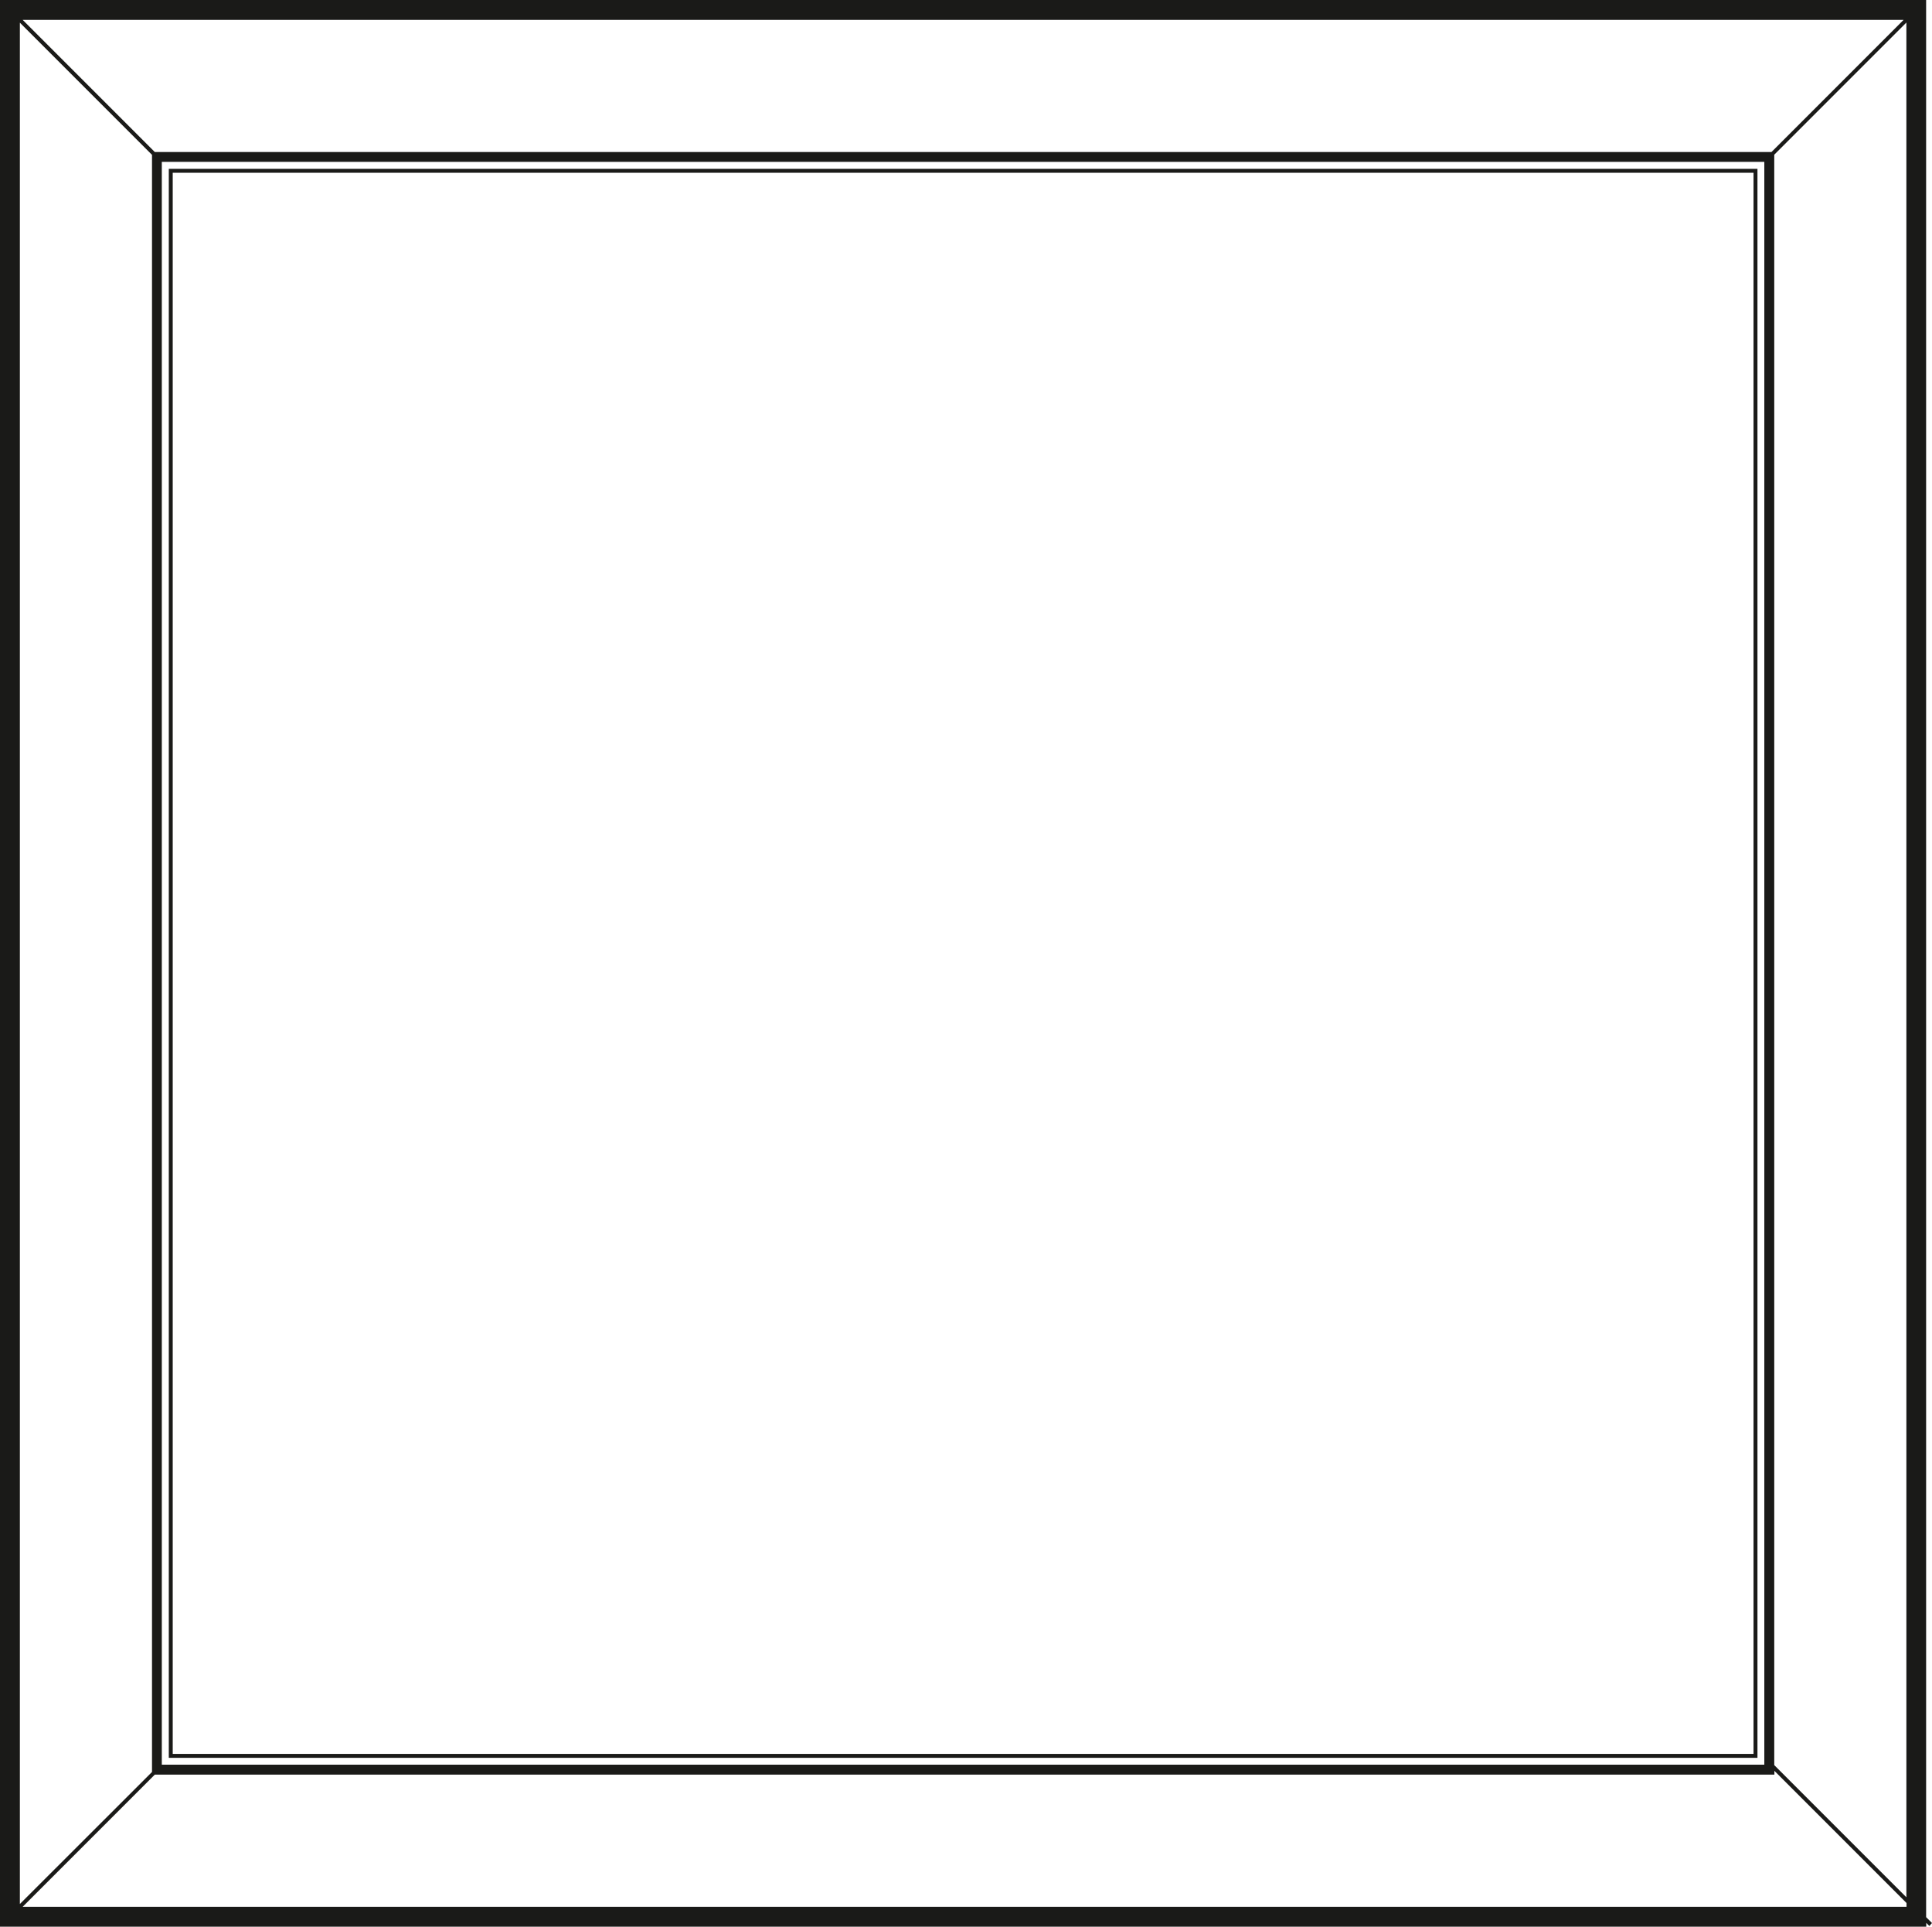
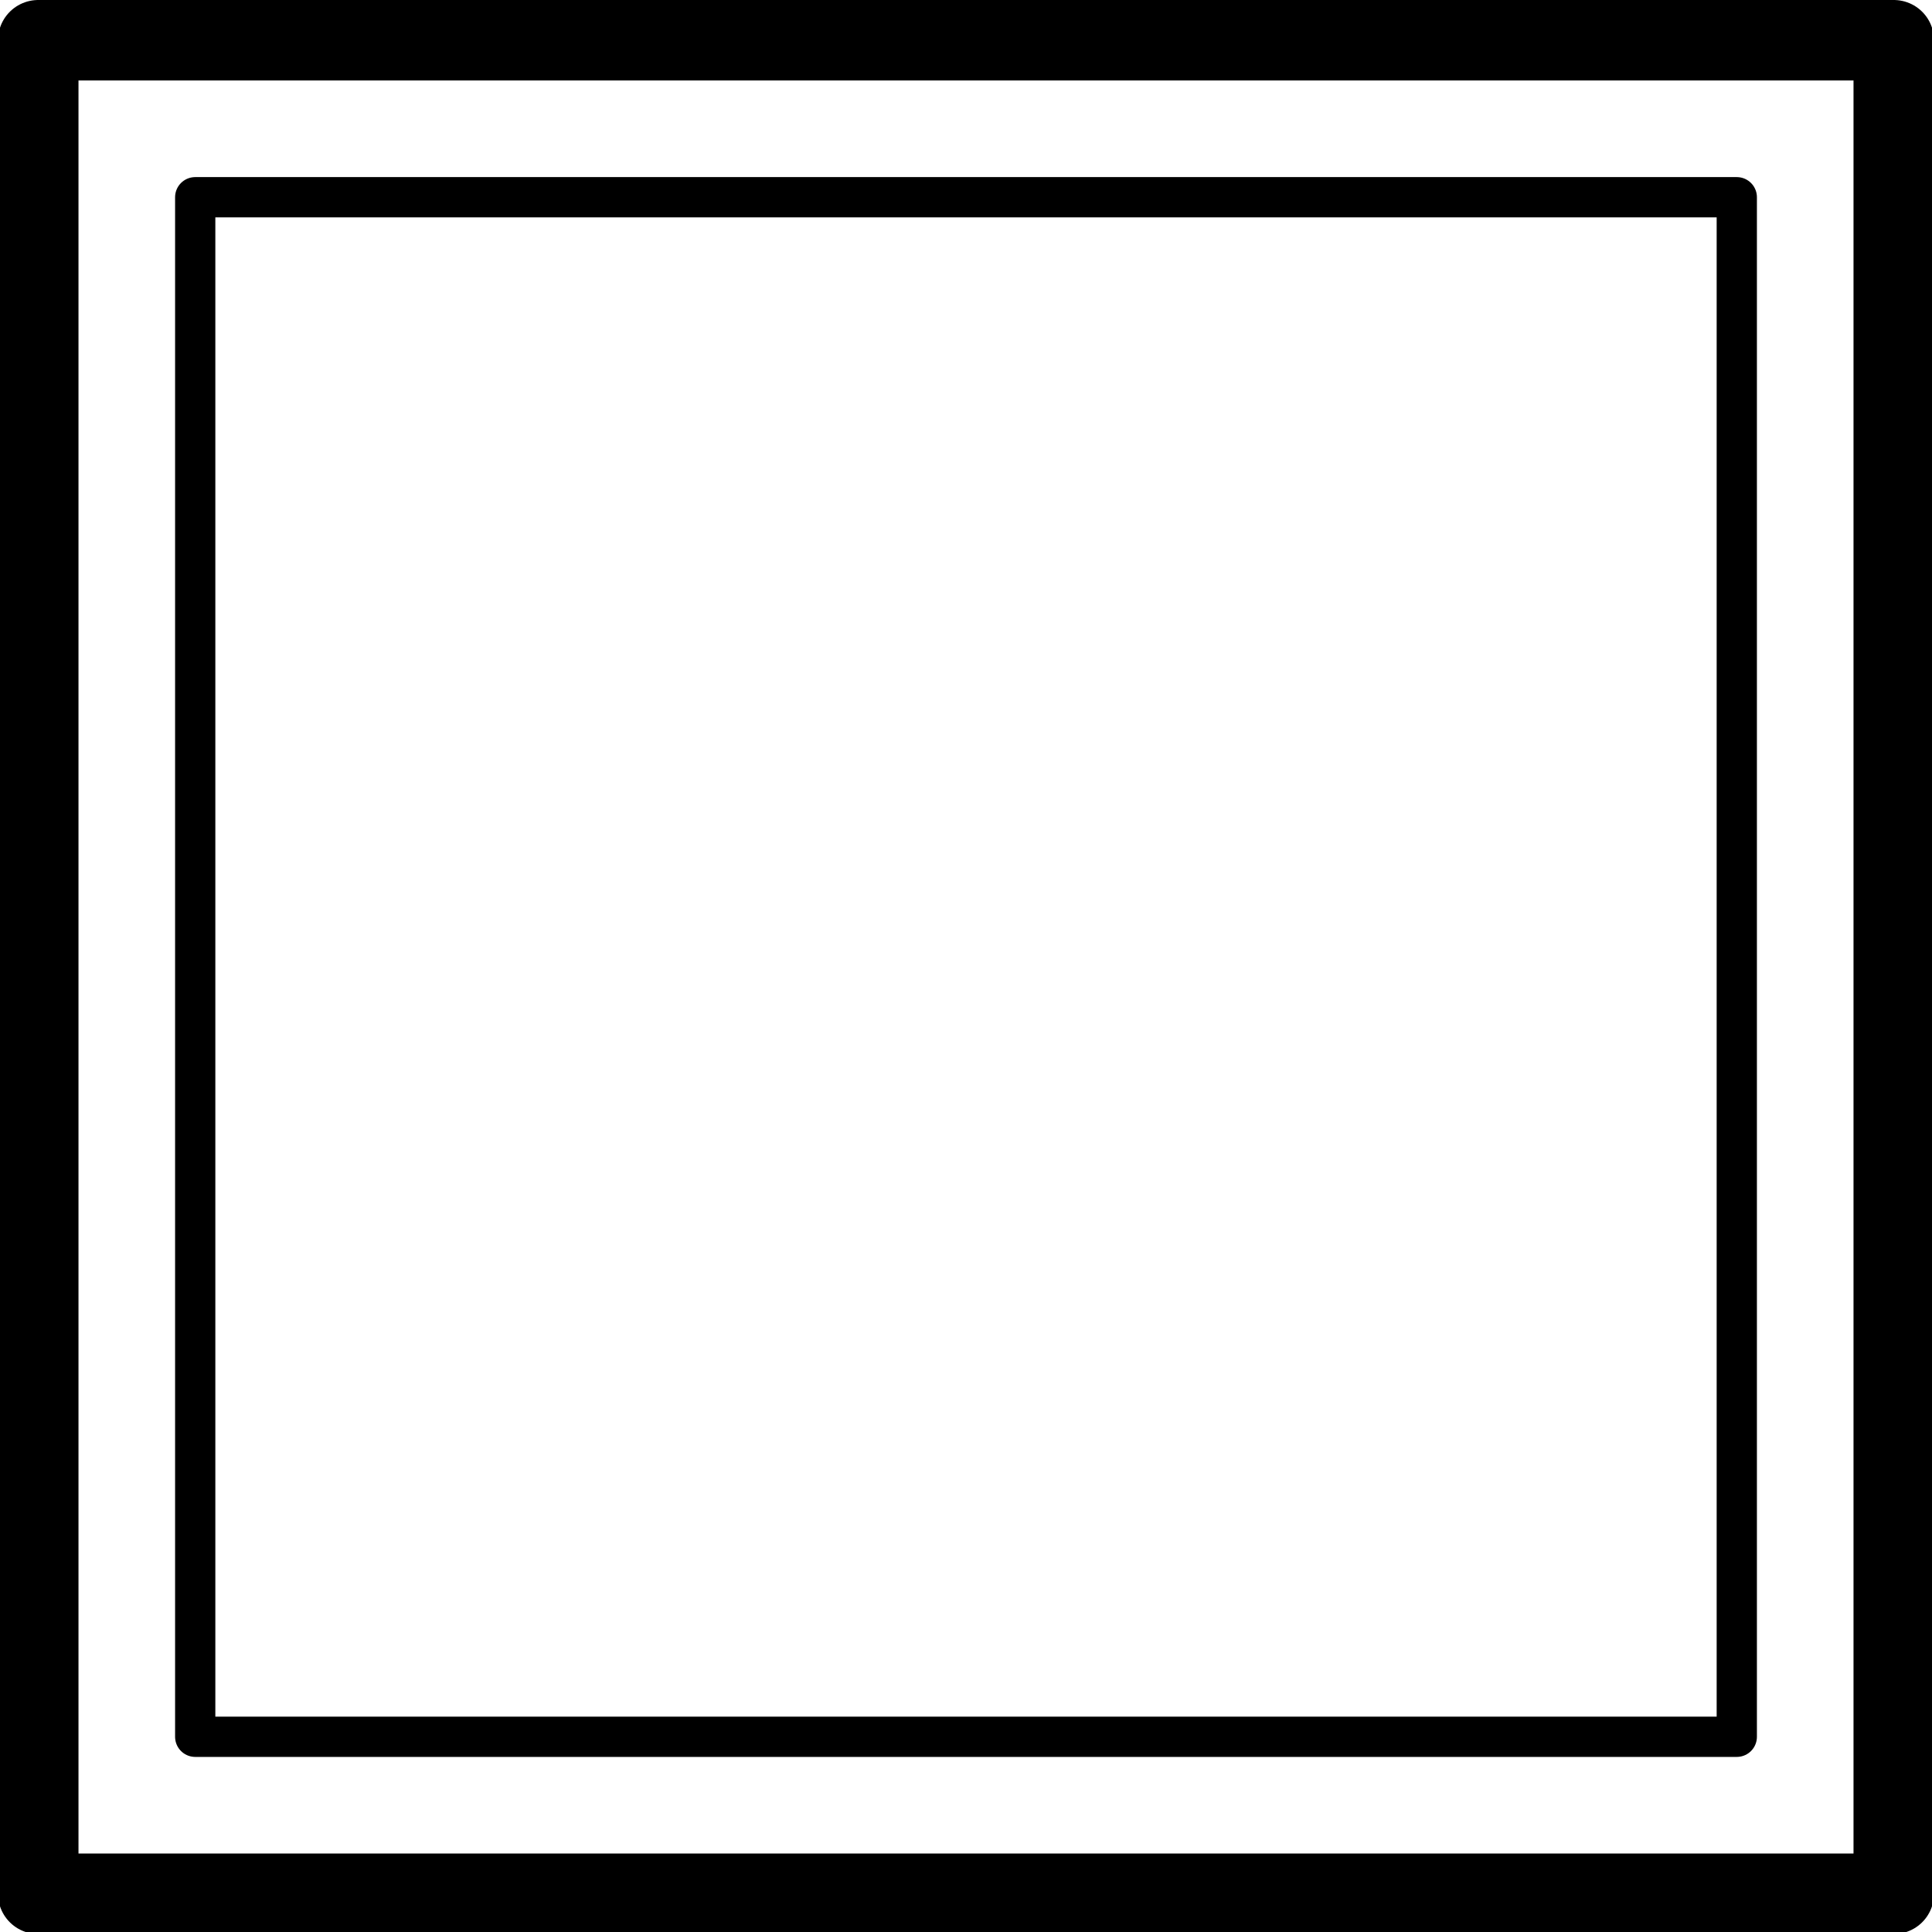
- <svg xmlns="http://www.w3.org/2000/svg" version="1.1" id="Layer_1" x="0px" y="0px" viewBox="0 0 1380.3 1376.2" style="enable-background:new 0 0 1380.3 1376.2;" xml:space="preserve">
-   <style type="text/css">
- 	.st0{fill:#1A1A18;}
- </style>
-   <g>
-     <path class="st0" d="M1380.3,1373.6l-4.2-4.2V0H0v1376.2h1376.2v-2.7l2.2,2.2L1380.3,1373.6z M110.5,108.5L16.2,14.2H1360   l-94.4,94.4H110.5z M1260.5,115.6v1144.9H115.6V115.6H1260.5z M14.2,1360V16.2l94.4,94.4v1155.1L14.2,1360z M1267.6,110.5   l94.4-94.4v1339.1l-94.4-94.4V110.5z M1362,1362H16.2l94.4-94.4h1157.1v-2.7l94.4,94.4V1362z" />
-     <path class="st0" d="M1255.6,120.6h-1135v1135h1135V120.6z M1252.8,1252.8H123.4V123.4h1129.4V1252.8z" />
+ <svg xmlns="http://www.w3.org/2000/svg" width="960px" height="960px" viewBox="0 0 960 960" version="1.1">
+   <g id="floalt_panel/icon" stroke="none" stroke-width="1" fill="none" fill-rule="evenodd" stroke-linejoin="round">
+     <rect id="Rectangle" stroke="#000000" stroke-width="40" x="19" y="20" width="922" height="921" />
+     <rect id="Rectangle" stroke="#000000" stroke-width="20" x="97" y="98" width="766" height="765" />
  </g>
</svg>
